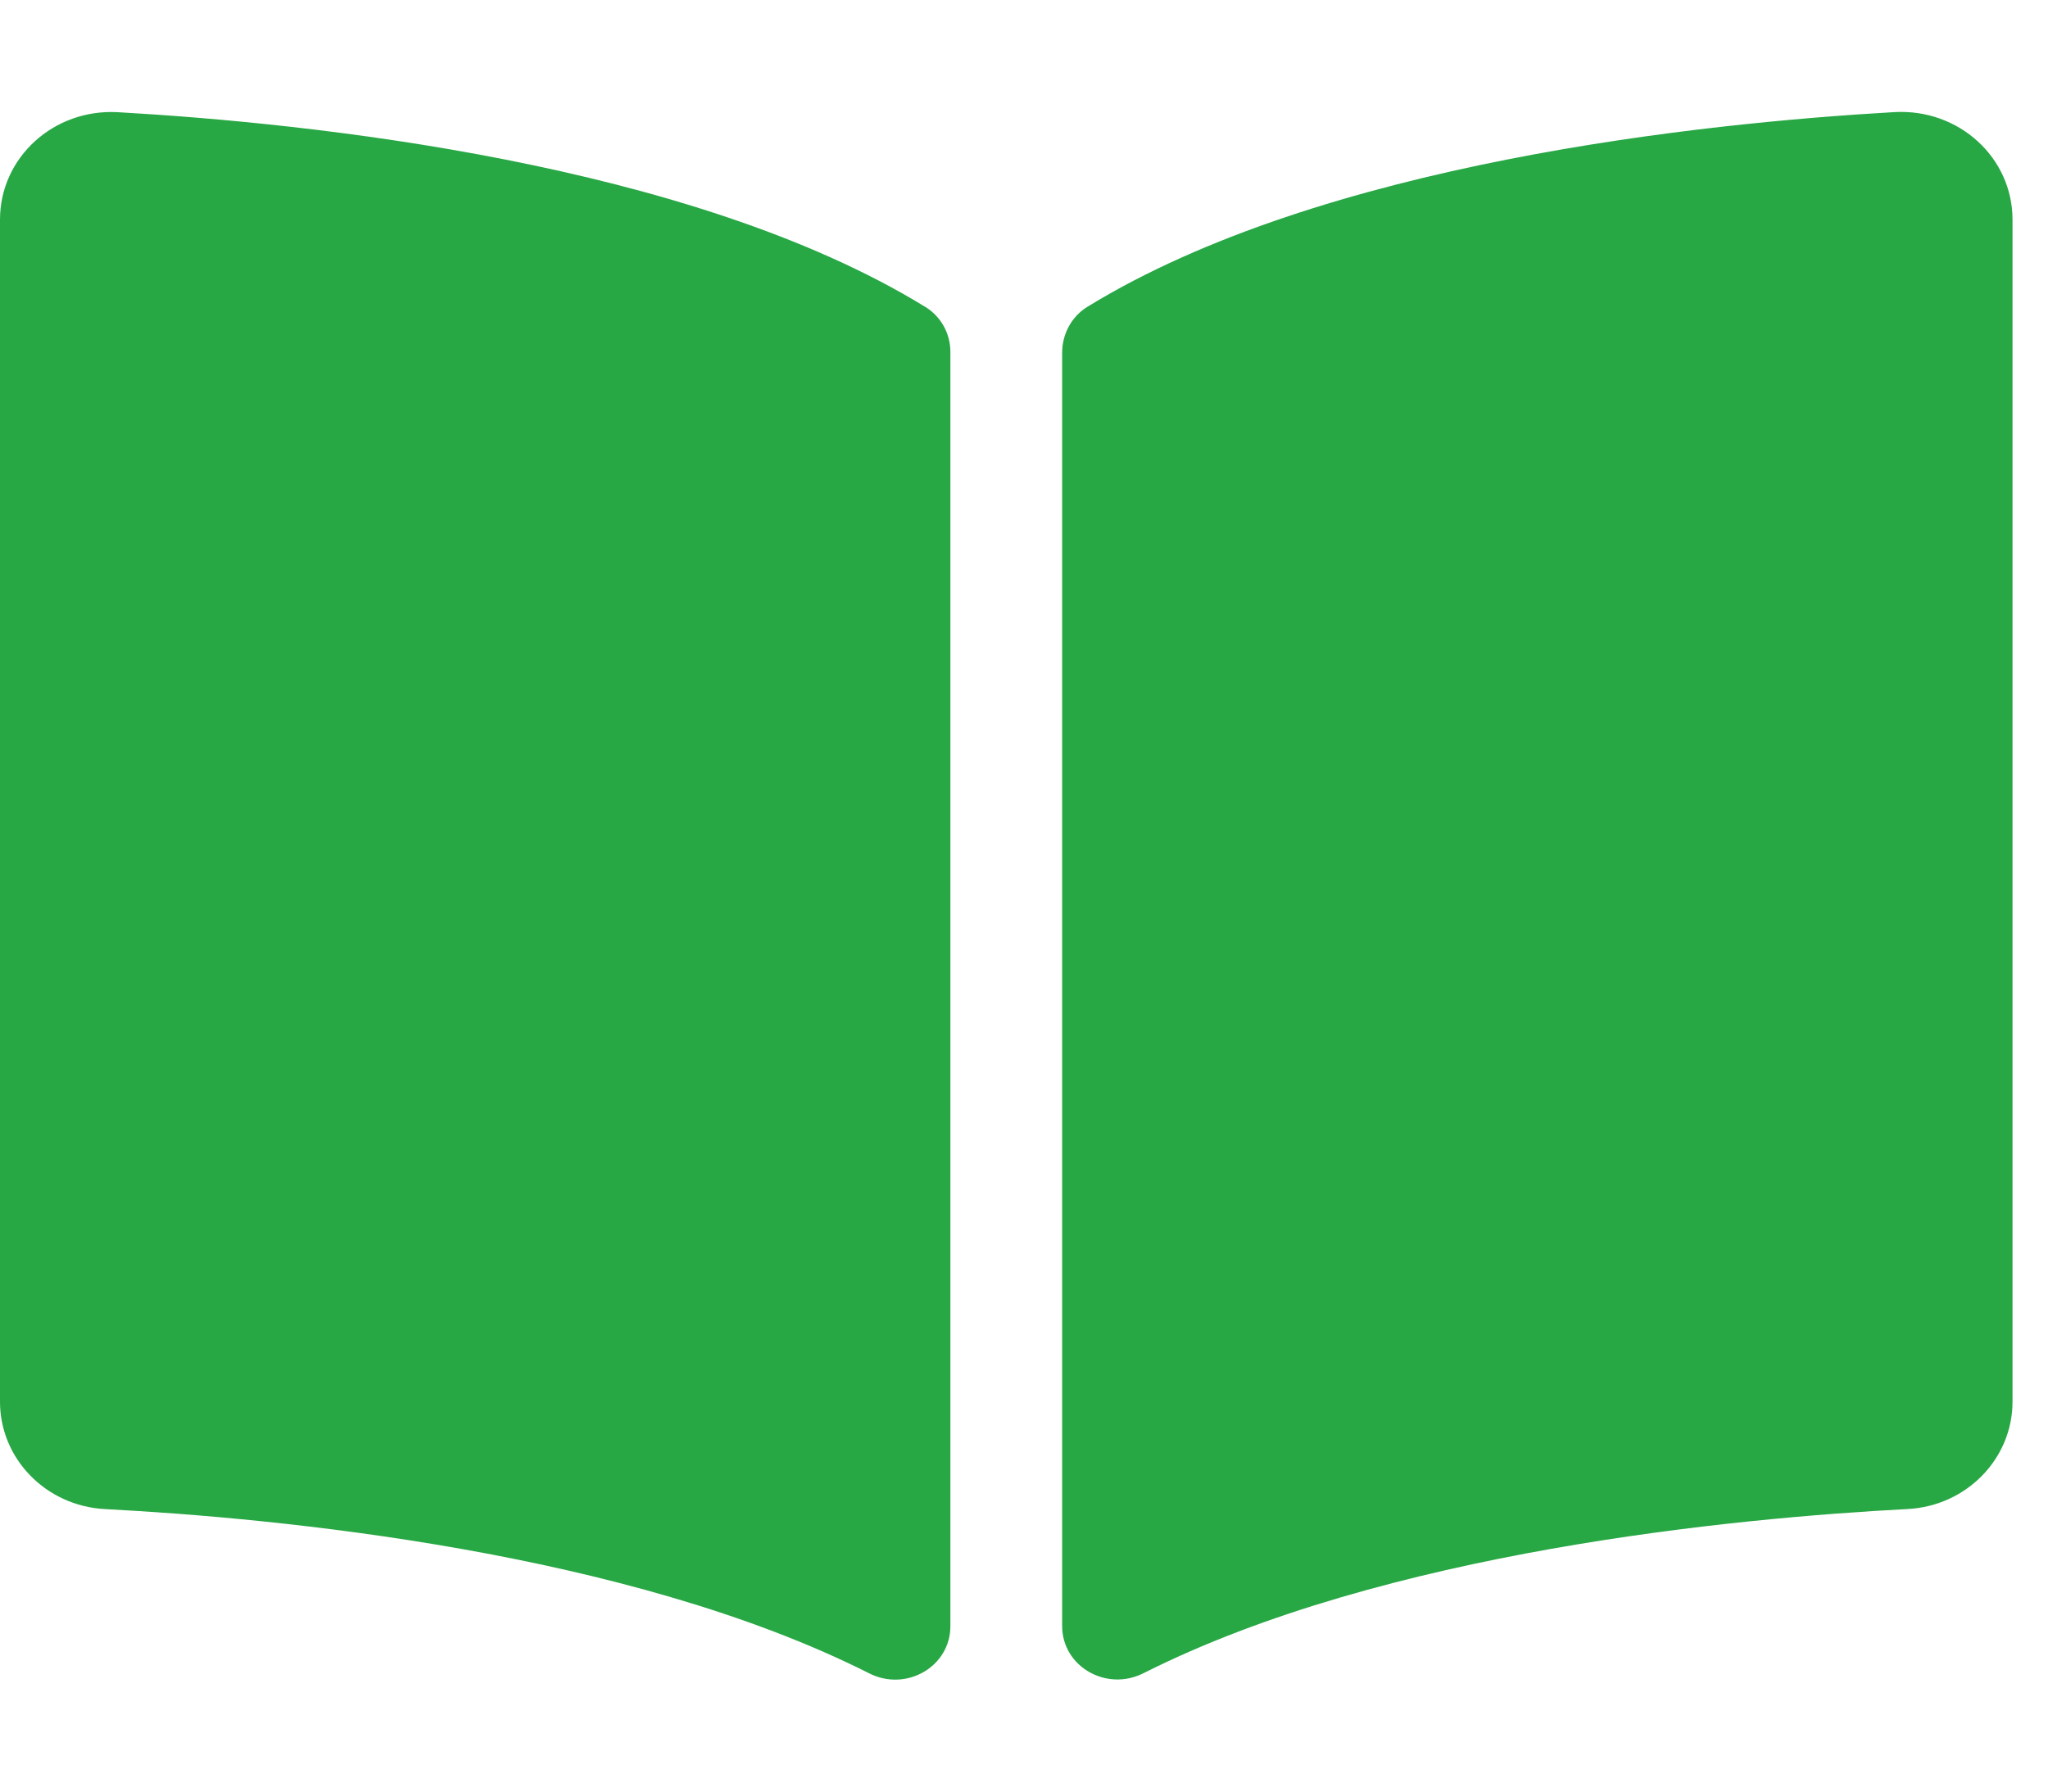
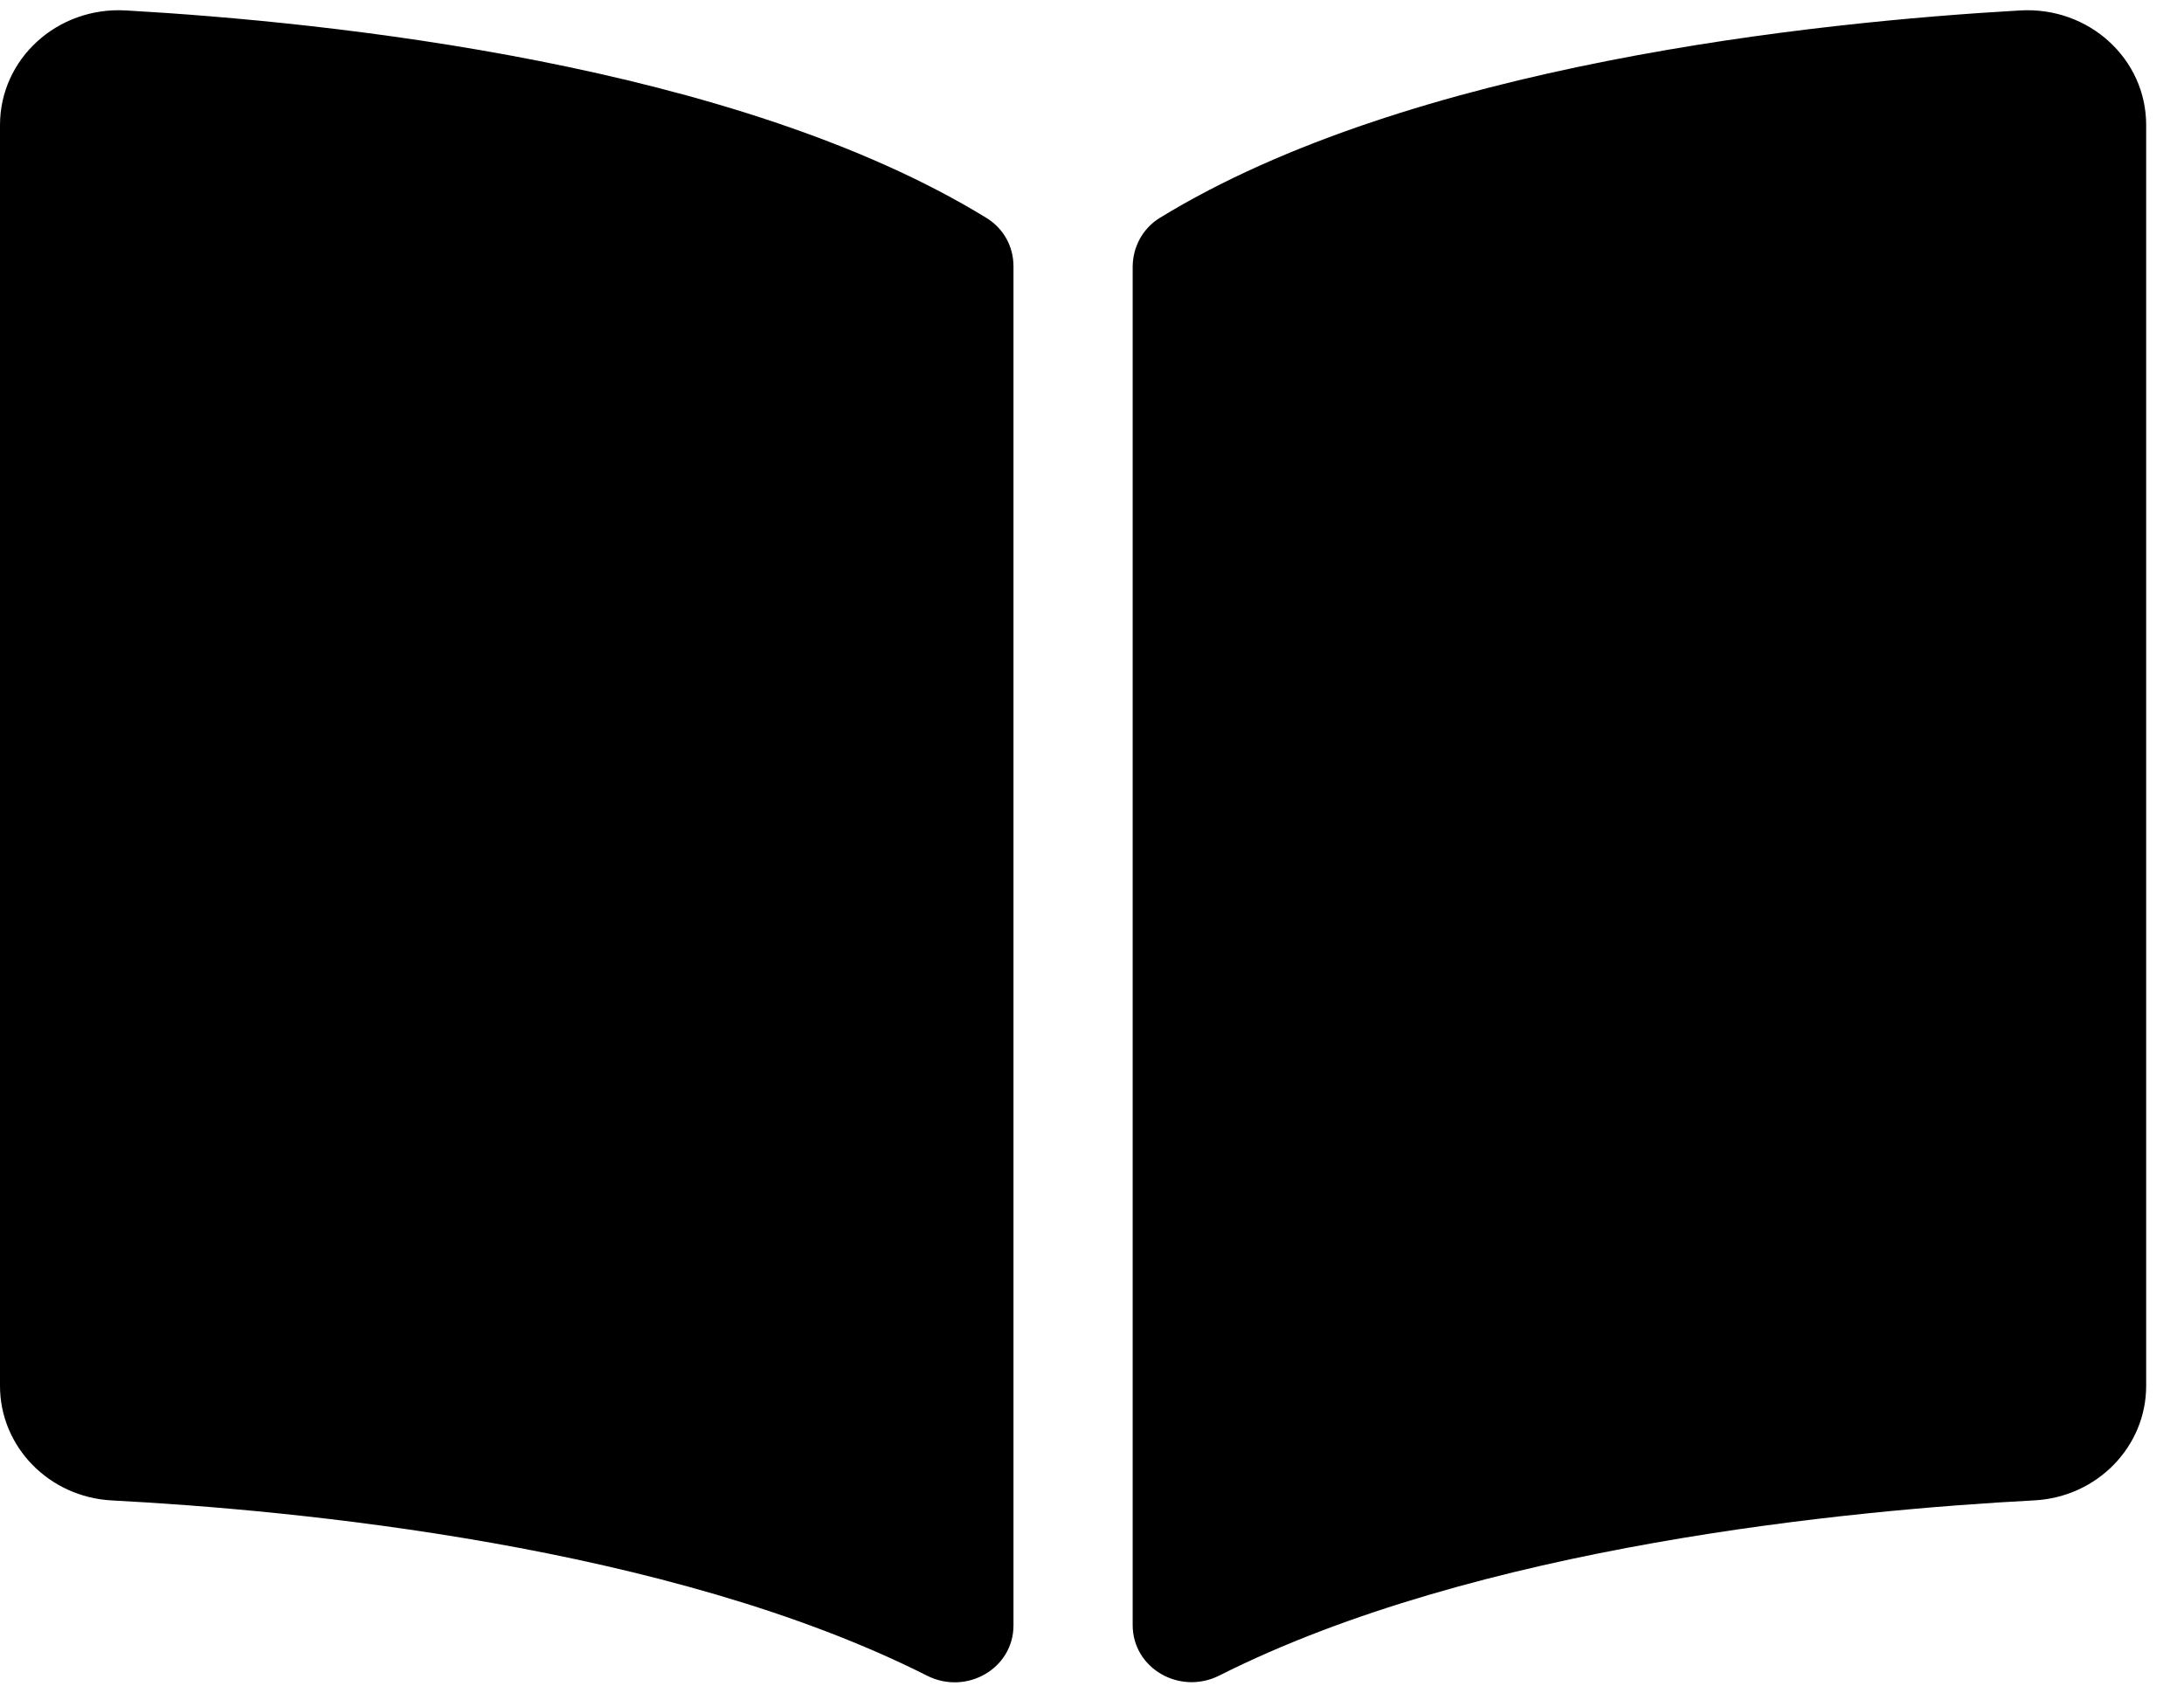
- <svg xmlns="http://www.w3.org/2000/svg" width="40" height="35">
-   <g clip-path="url(#a)">
-     <path d="M37.002 2.19c-3.74.214-11.172.987-15.76 3.801-.318.194-.497.54-.497.9v24.874c0 .79.862 1.289 1.589.922 4.72-2.38 11.548-3.03 14.924-3.207 1.153-.06 2.049-.986 2.049-2.096V4.29c0-1.211-1.047-2.17-2.305-2.1ZM18.066 5.992c-4.588-2.814-12.021-3.587-15.76-3.8C1.047 2.12 0 3.079 0 4.29v23.095c0 1.11.896 2.035 2.049 2.096 3.377.177 10.208.827 14.93 3.21.724.365 1.583-.134 1.583-.921V6.879a1.03 1.03 0 0 0-.496-.888Z" fill="#28A745" />
-   </g>
-   <defs>
-     <clipPath id="a">
-       <path d="M0 0h39.308v35H0z" />
-     </clipPath>
-   </defs>
+ <svg xmlns="http://www.w3.org/2000/svg" width="40" height="31" viewBox="0 0 40 31">
+   <path d="M37.002 0.191C33.263 0.404 25.83 1.177 21.241 3.991C20.924 4.185 20.745 4.53 20.745 4.891V29.765C20.745 30.555 21.607 31.054 22.334 30.687C27.055 28.307 33.882 27.658 37.258 27.48C38.411 27.419 39.307 26.494 39.307 25.384V2.29C39.308 1.079 38.26 0.12 37.002 0.191ZM18.066 3.991C13.478 1.177 6.045 0.404 2.305 0.191C1.048 0.12 0 1.079 0 2.29V25.385C0 26.495 0.896 27.421 2.049 27.481C5.426 27.658 12.257 28.308 16.978 30.69C17.703 31.056 18.562 30.558 18.562 29.77V4.879C18.562 4.517 18.383 4.186 18.066 3.991Z" />
</svg>
